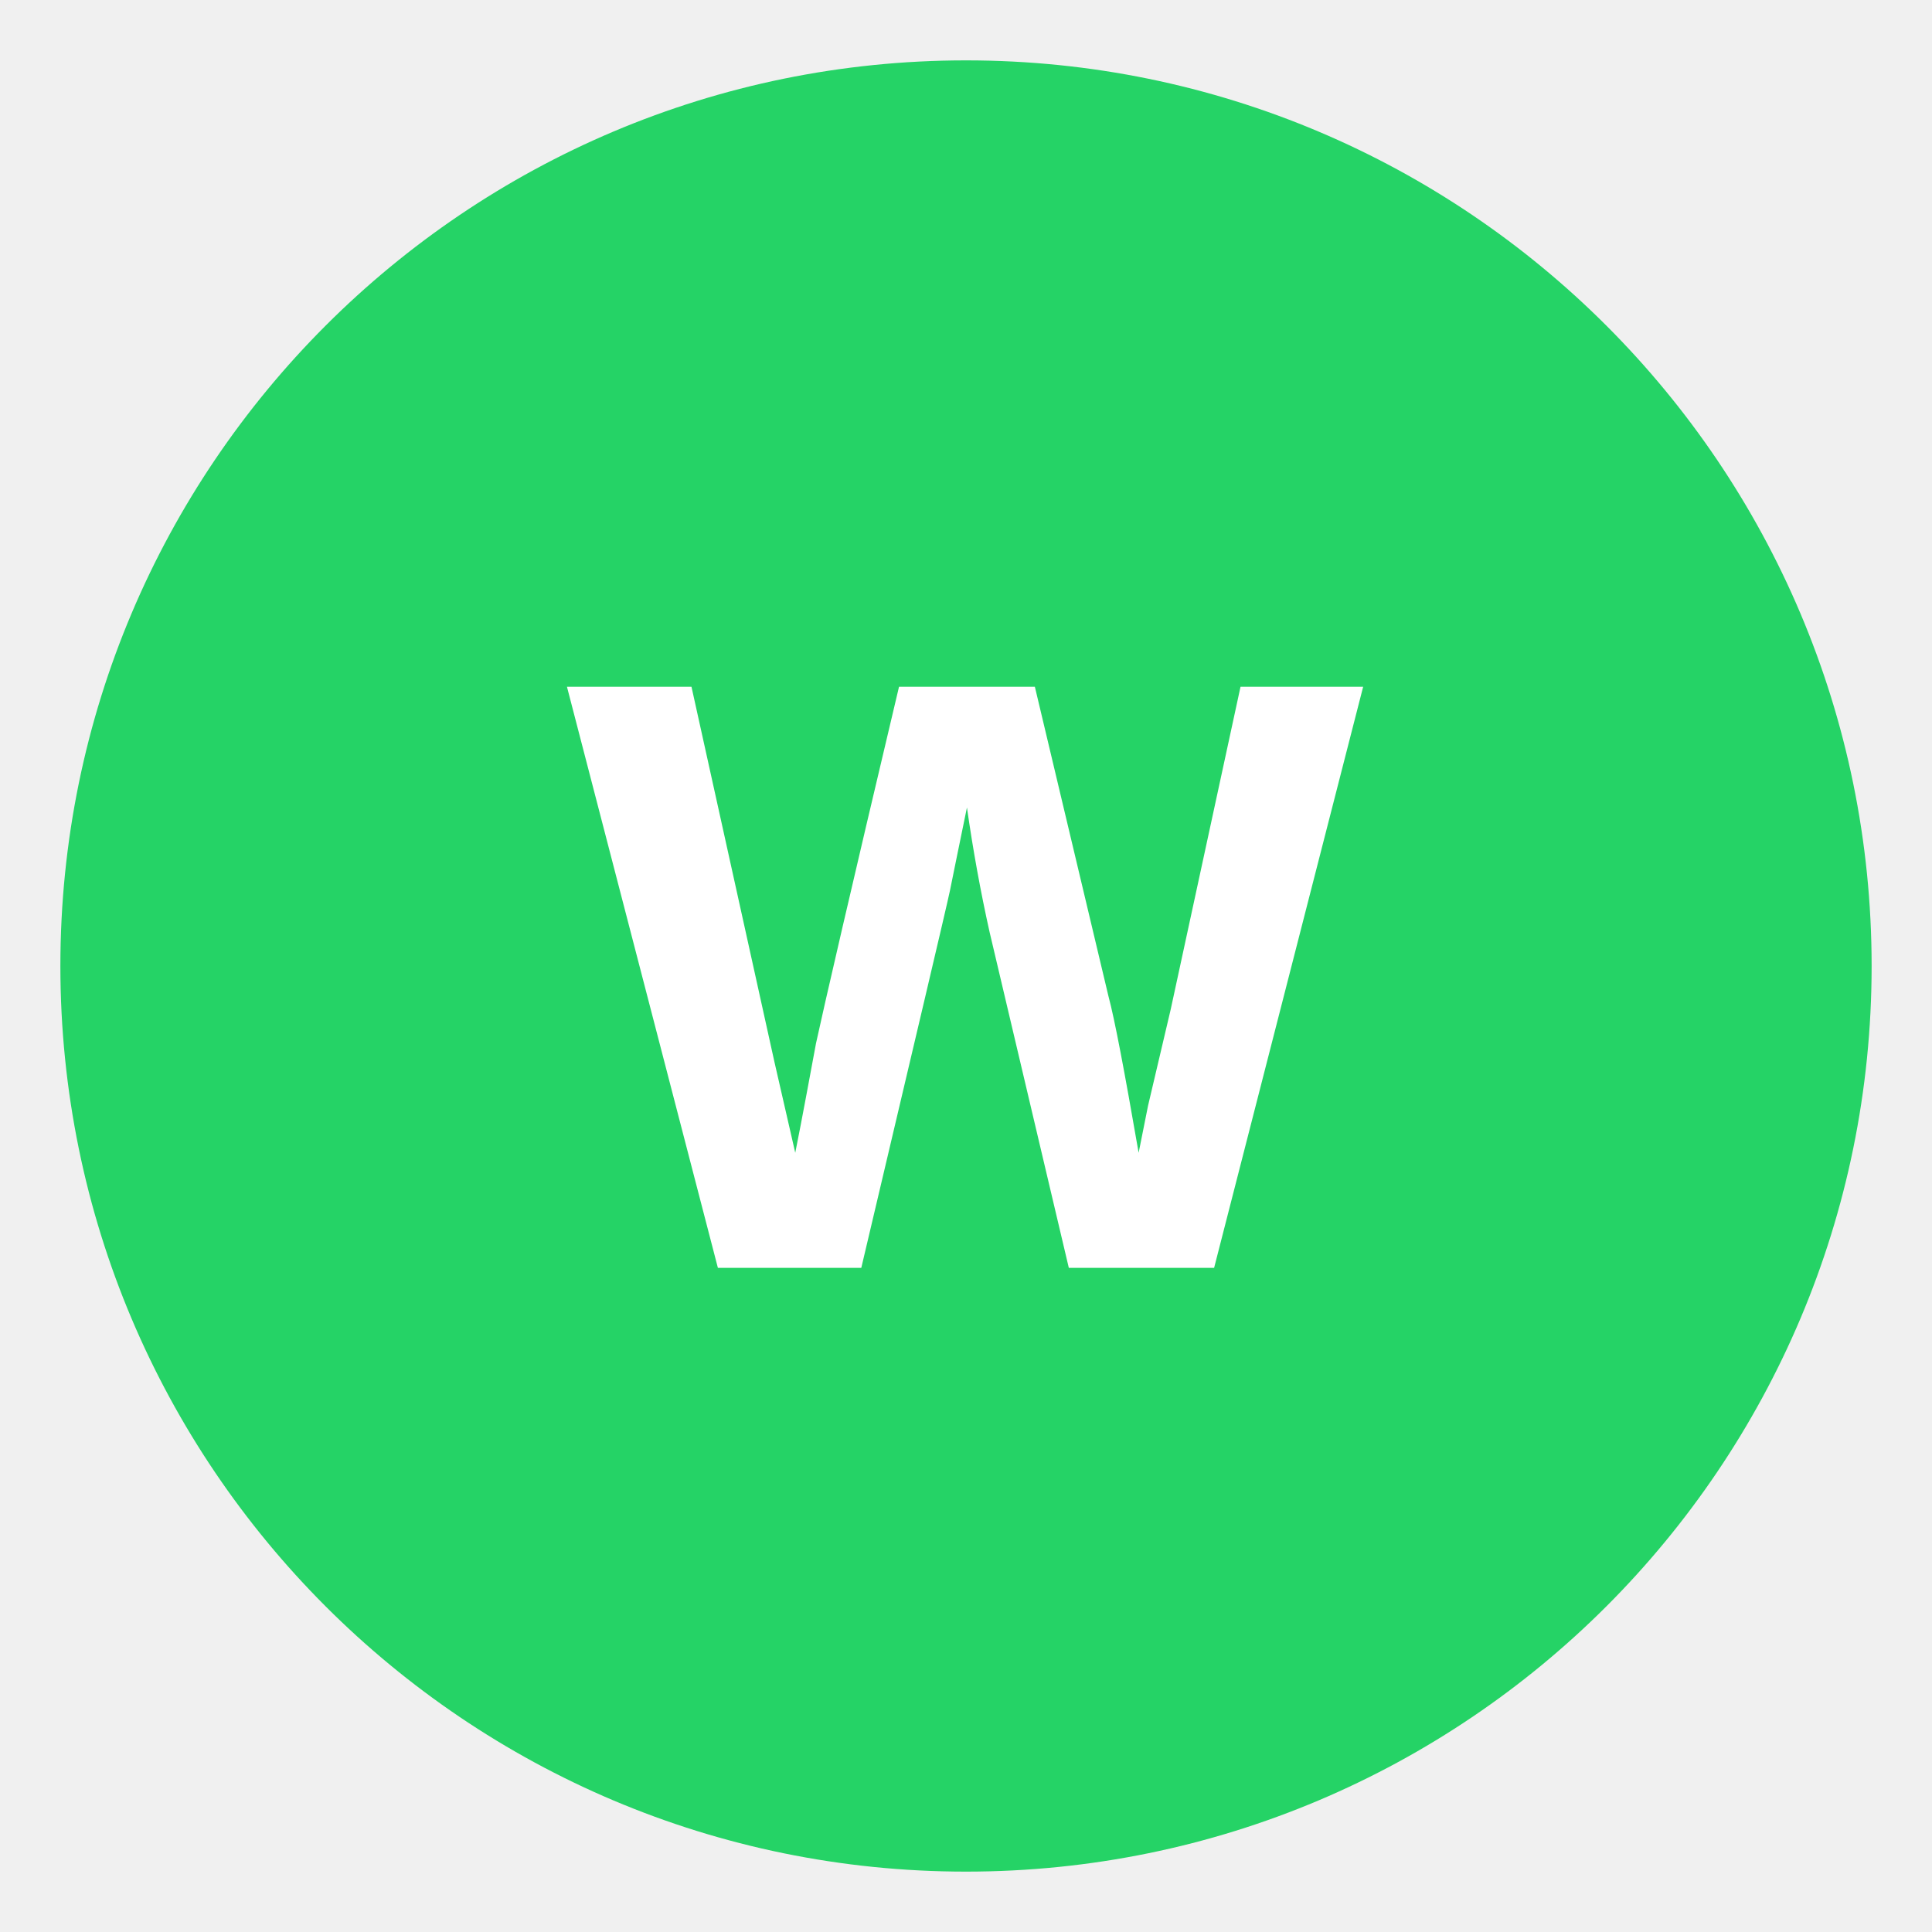
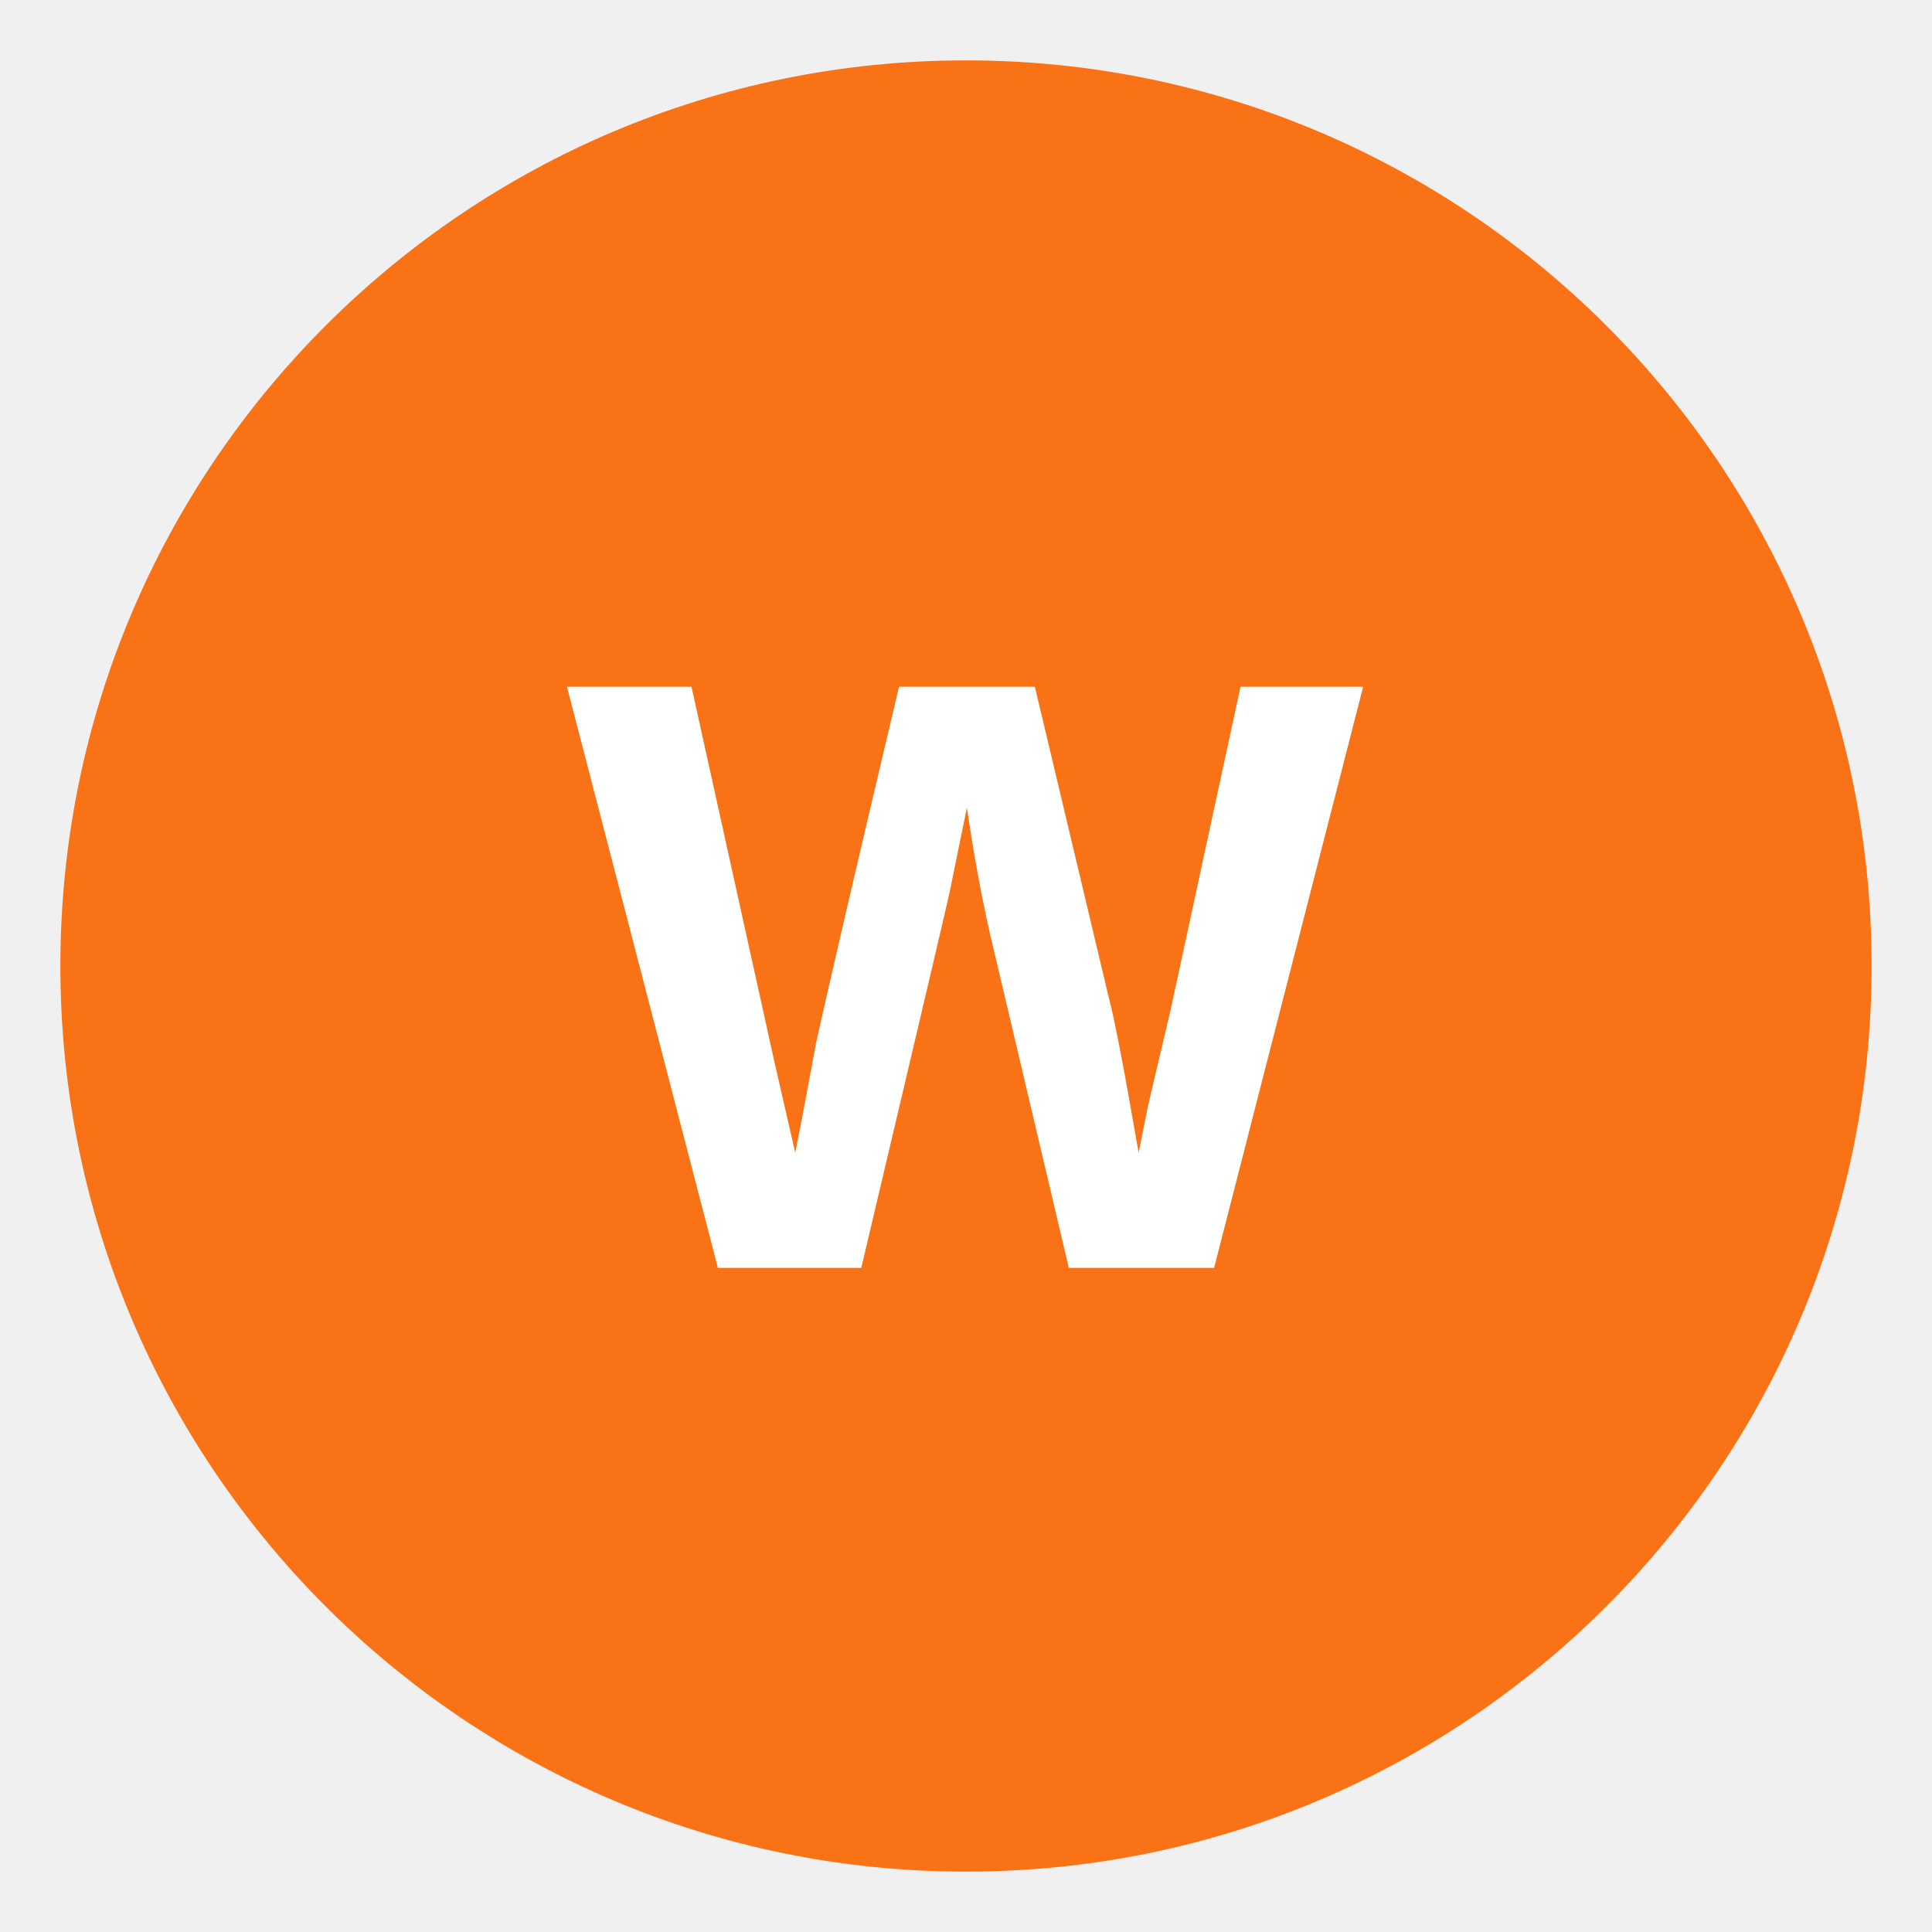
<svg xmlns="http://www.w3.org/2000/svg" viewBox="0 0 16 16">
-   <circle cx="8" cy="8" r="7.5" fill="#25D366" />
+   <circle cx="8" cy="8" r="7.5" fill="#F97316" />
  <text x="8" y="10.5" font-family="Arial, sans-serif" font-size="7" font-weight="bold" fill="white" text-anchor="middle">W</text>
</svg>
